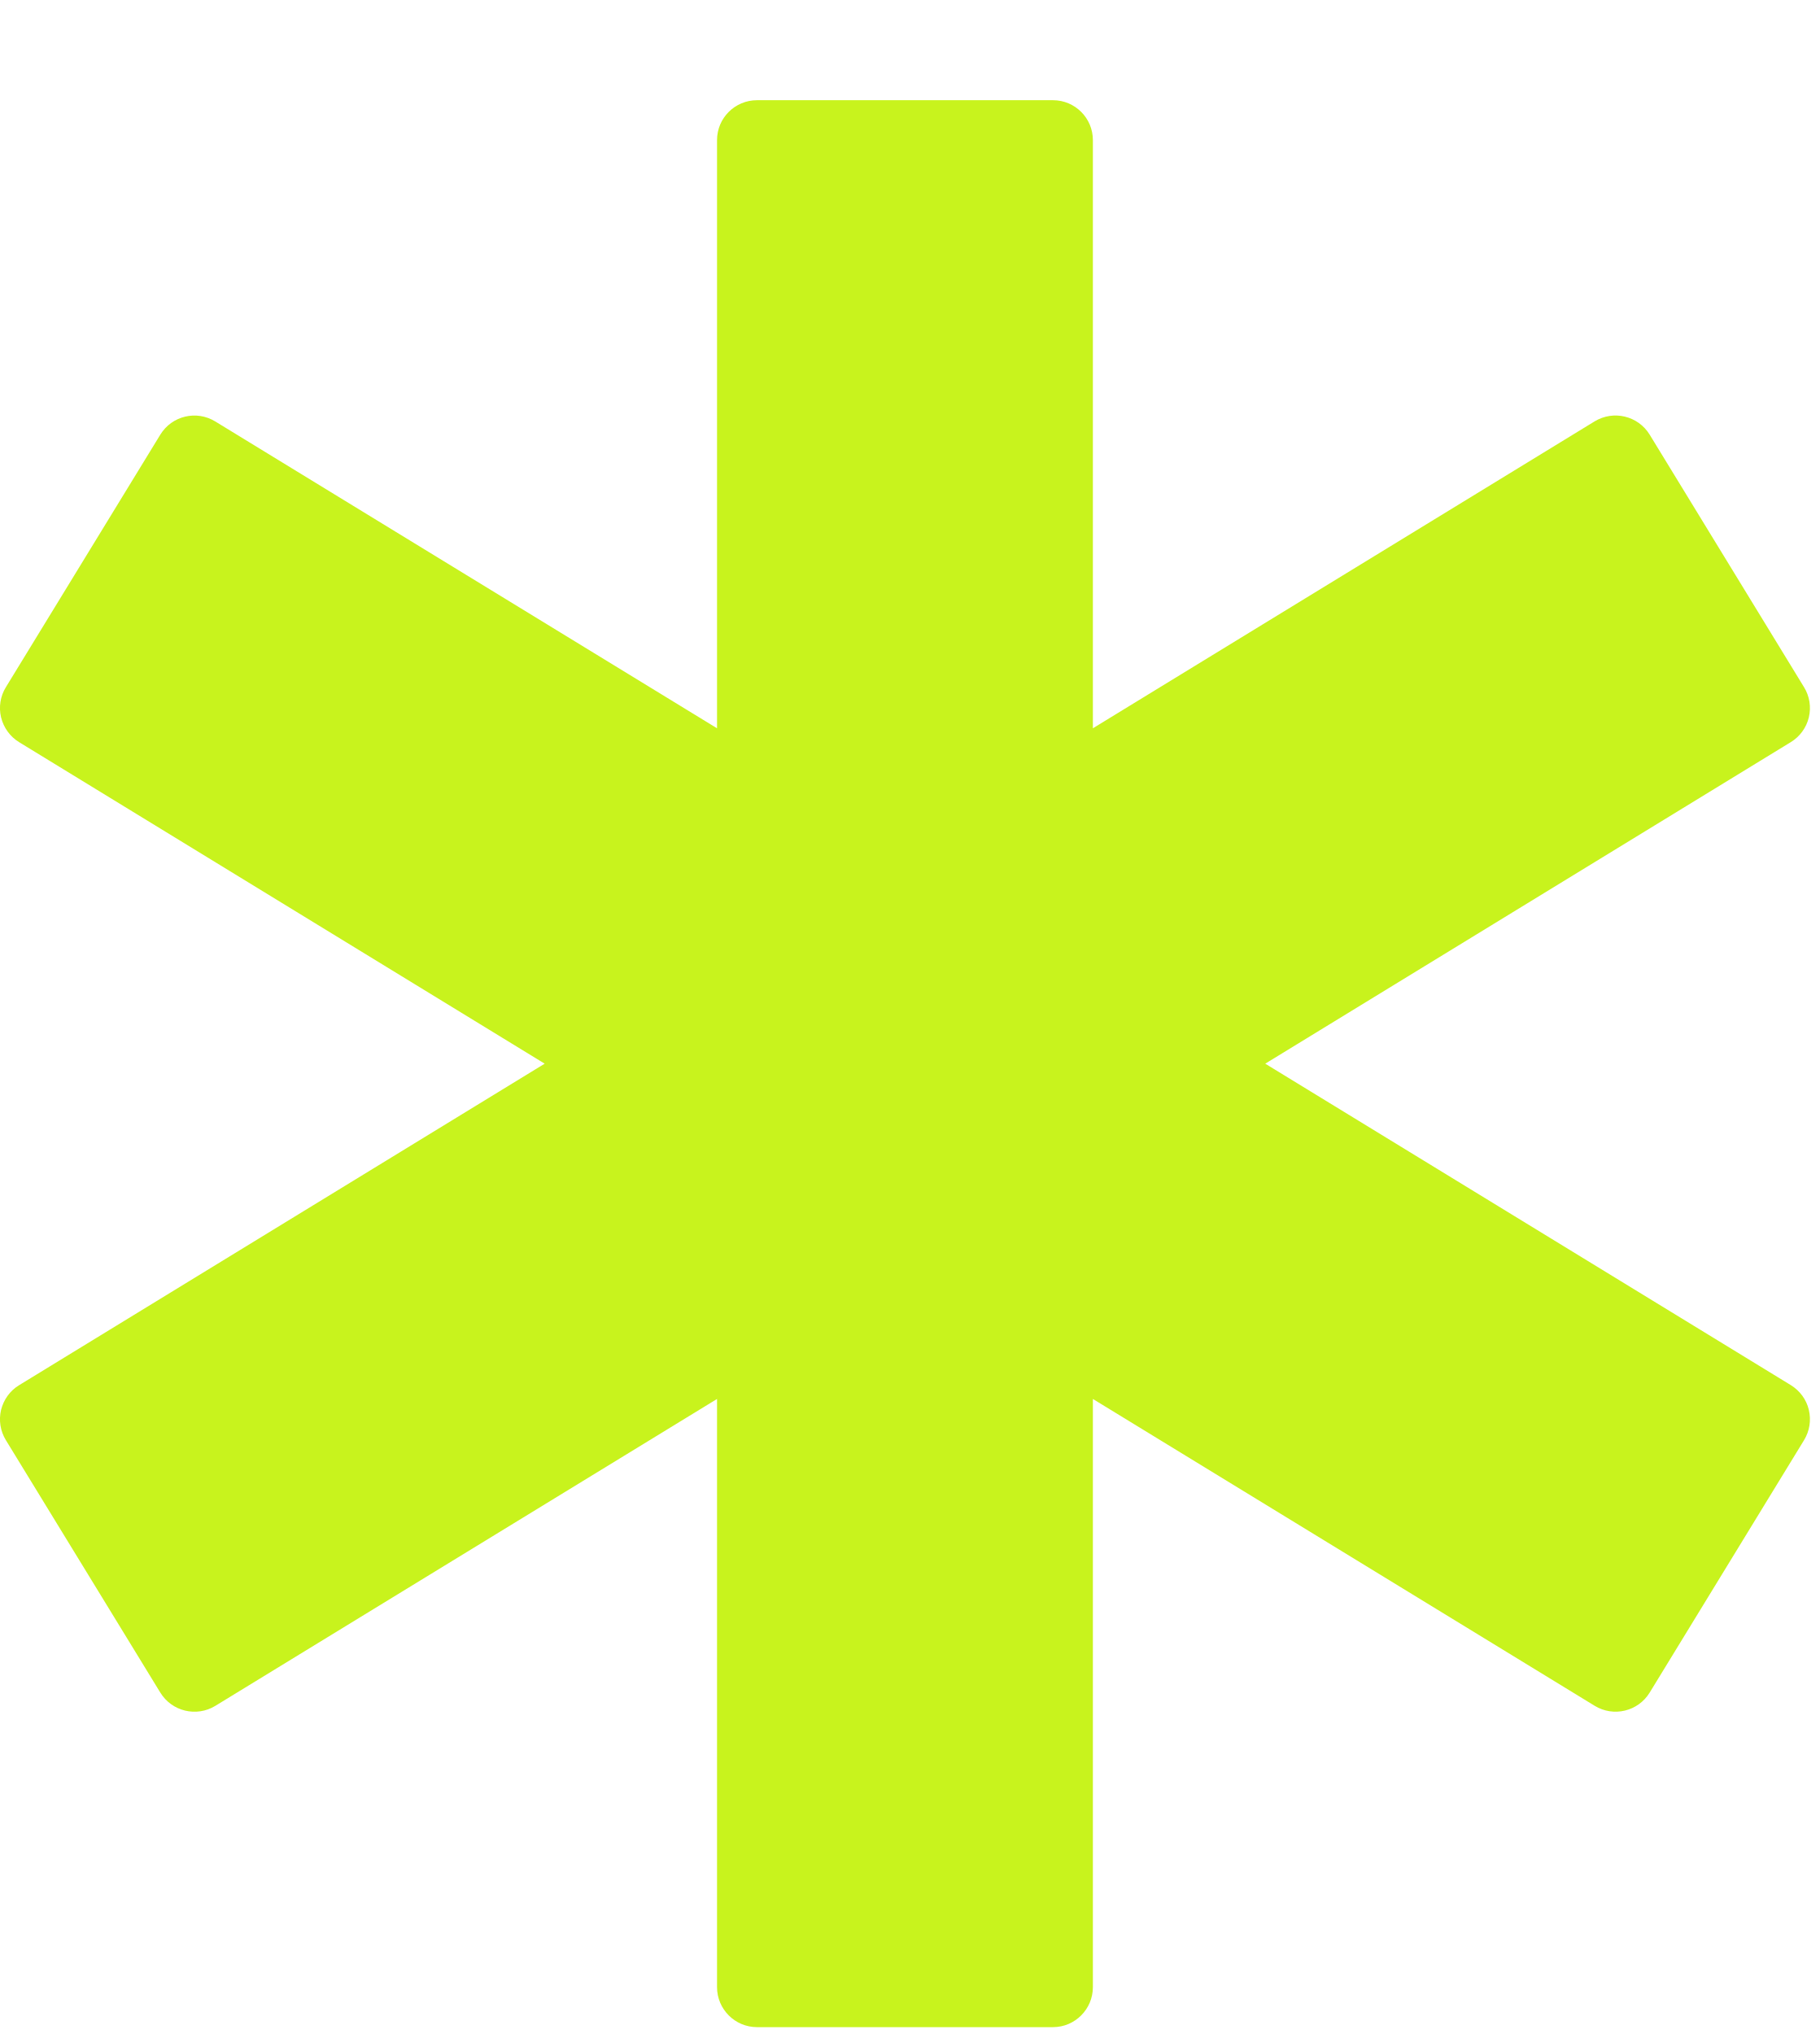
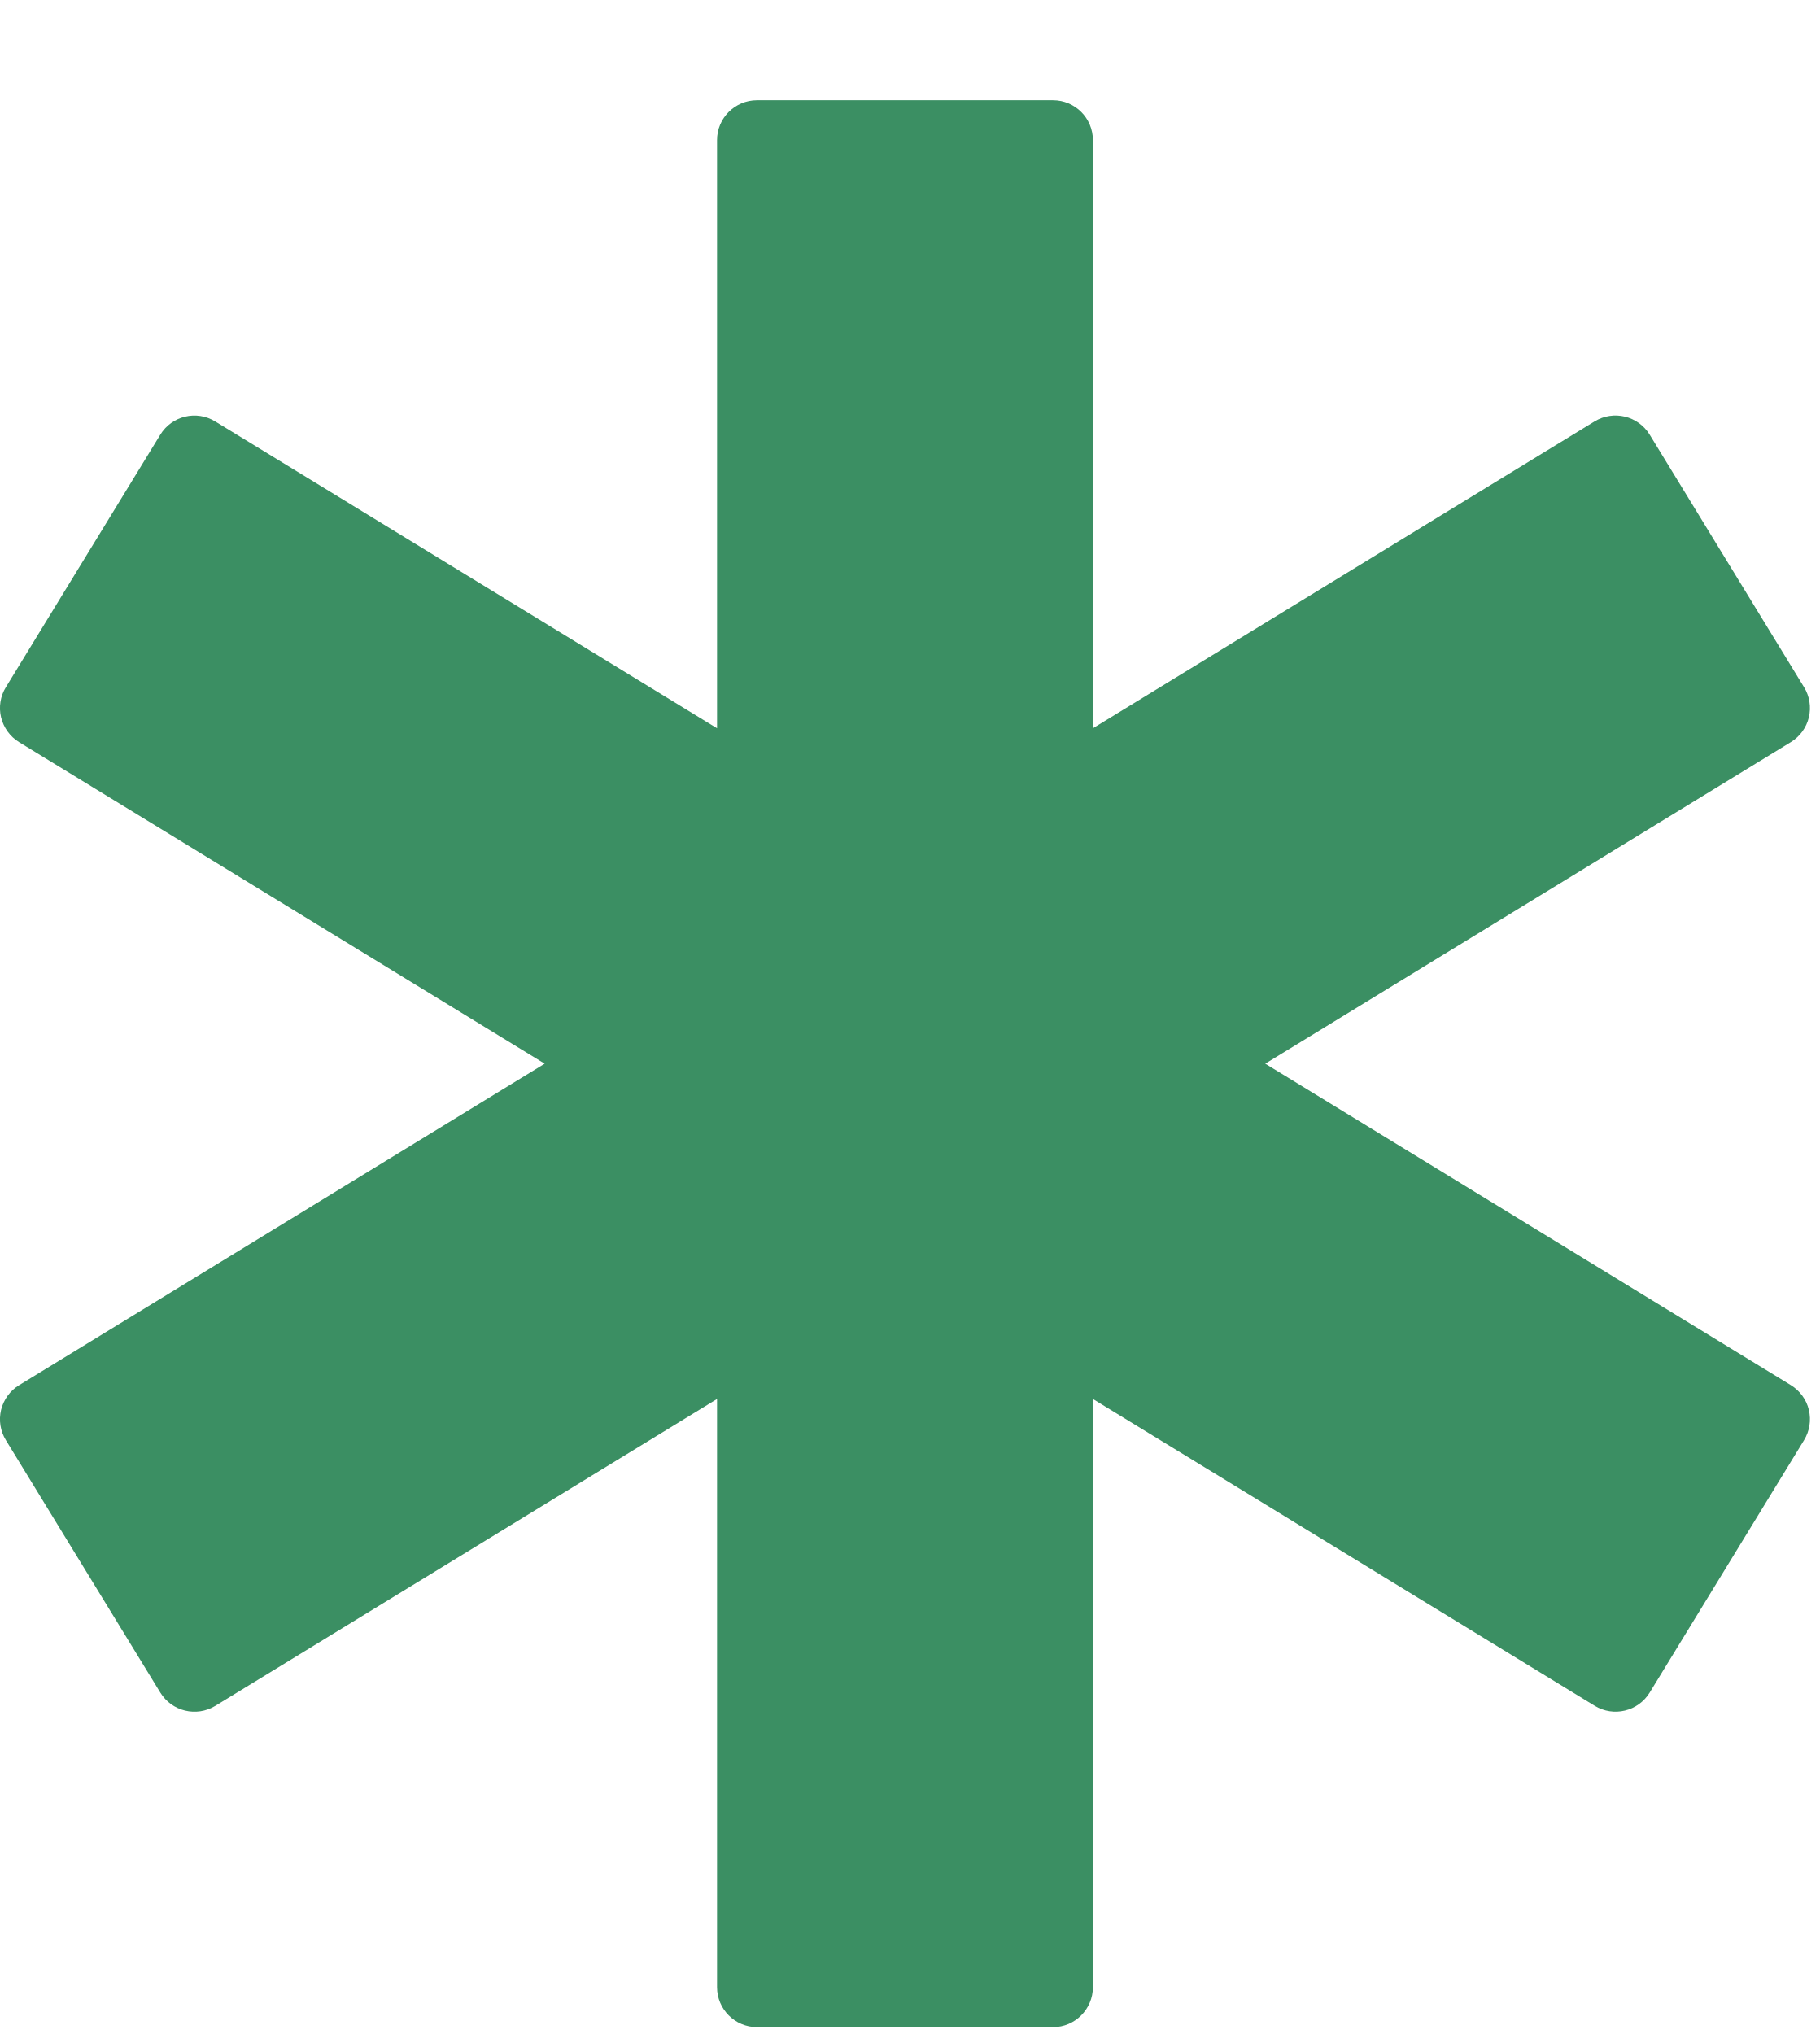
<svg xmlns="http://www.w3.org/2000/svg" width="17" height="19" viewBox="0 0 17 19" fill="none">
-   <path id="Vector" d="M16.729 12.939L11.819 9.936L16.729 6.932C16.813 6.881 16.874 6.797 16.897 6.701C16.92 6.605 16.904 6.503 16.852 6.419L15.41 4.06C15.302 3.884 15.072 3.829 14.896 3.936L10.209 6.803V1.309C10.209 1.103 10.042 0.936 9.836 0.936H7.072C6.865 0.936 6.698 1.103 6.698 1.309V6.803L2.011 3.937C1.835 3.829 1.605 3.884 1.497 4.061L0.055 6.419C0.003 6.503 -0.013 6.605 0.01 6.701C0.034 6.798 0.094 6.881 0.179 6.933L5.088 9.936L0.179 12.939C0.094 12.99 0.034 13.074 0.01 13.17C-0.013 13.267 0.003 13.368 0.055 13.453L1.497 15.81C1.605 15.987 1.835 16.042 2.011 15.935L6.698 13.068V18.562C6.698 18.768 6.865 18.936 7.072 18.936H9.836C10.042 18.936 10.209 18.768 10.209 18.562V13.068L14.896 15.934C15.072 16.042 15.302 15.987 15.41 15.811L16.852 13.453C16.904 13.368 16.92 13.267 16.897 13.17C16.874 13.073 16.813 12.991 16.729 12.939Z" fill="#C8F31D" />
+   <path id="Vector" d="M16.729 12.939L11.819 9.936L16.729 6.932C16.813 6.881 16.874 6.797 16.897 6.701C16.92 6.605 16.904 6.503 16.852 6.419L15.41 4.06C15.302 3.884 15.072 3.829 14.896 3.936L10.209 6.803V1.309C10.209 1.103 10.042 0.936 9.836 0.936H7.072C6.865 0.936 6.698 1.103 6.698 1.309V6.803L2.011 3.937C1.835 3.829 1.605 3.884 1.497 4.061L0.055 6.419C0.003 6.503 -0.013 6.605 0.01 6.701C0.034 6.798 0.094 6.881 0.179 6.933L5.088 9.936L0.179 12.939C0.094 12.99 0.034 13.074 0.01 13.17C-0.013 13.267 0.003 13.368 0.055 13.453L1.497 15.81C1.605 15.987 1.835 16.042 2.011 15.935L6.698 13.068V18.562C6.698 18.768 6.865 18.936 7.072 18.936H9.836C10.042 18.936 10.209 18.768 10.209 18.562V13.068L14.896 15.934C15.072 16.042 15.302 15.987 15.41 15.811L16.852 13.453C16.904 13.368 16.92 13.267 16.897 13.17C16.874 13.073 16.813 12.991 16.729 12.939Z" fill="#3B8F63" />
</svg>
